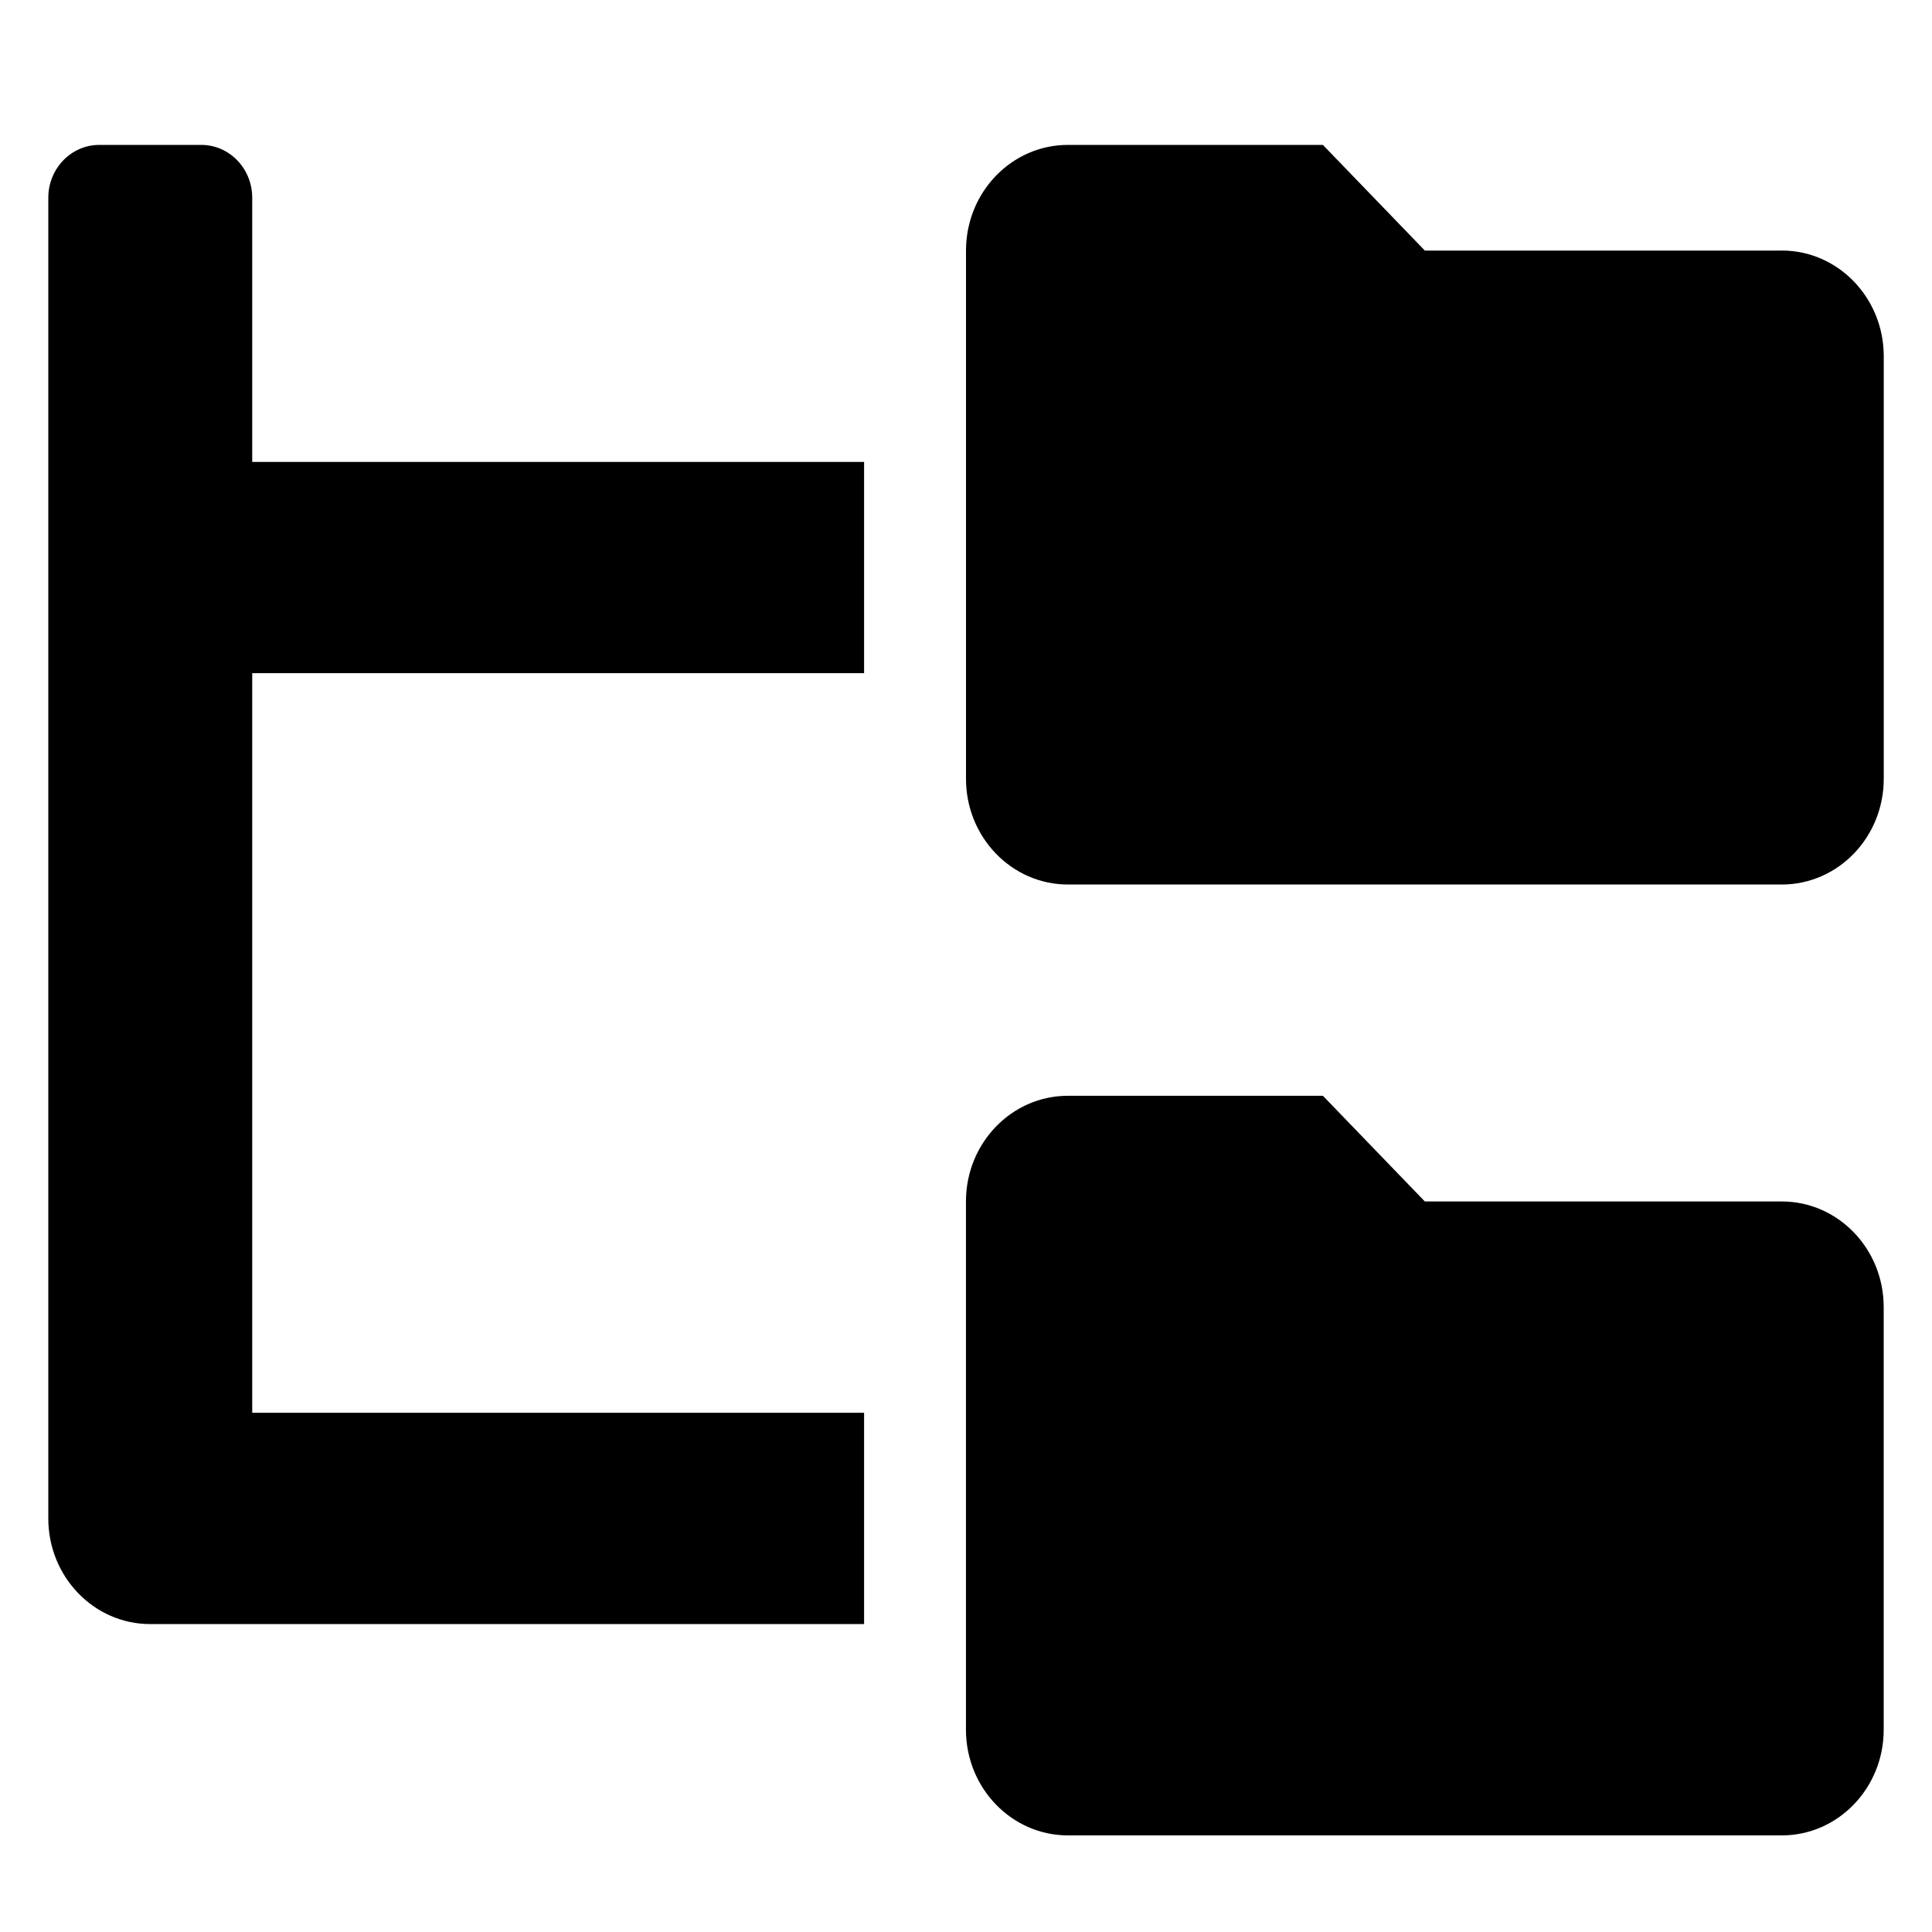
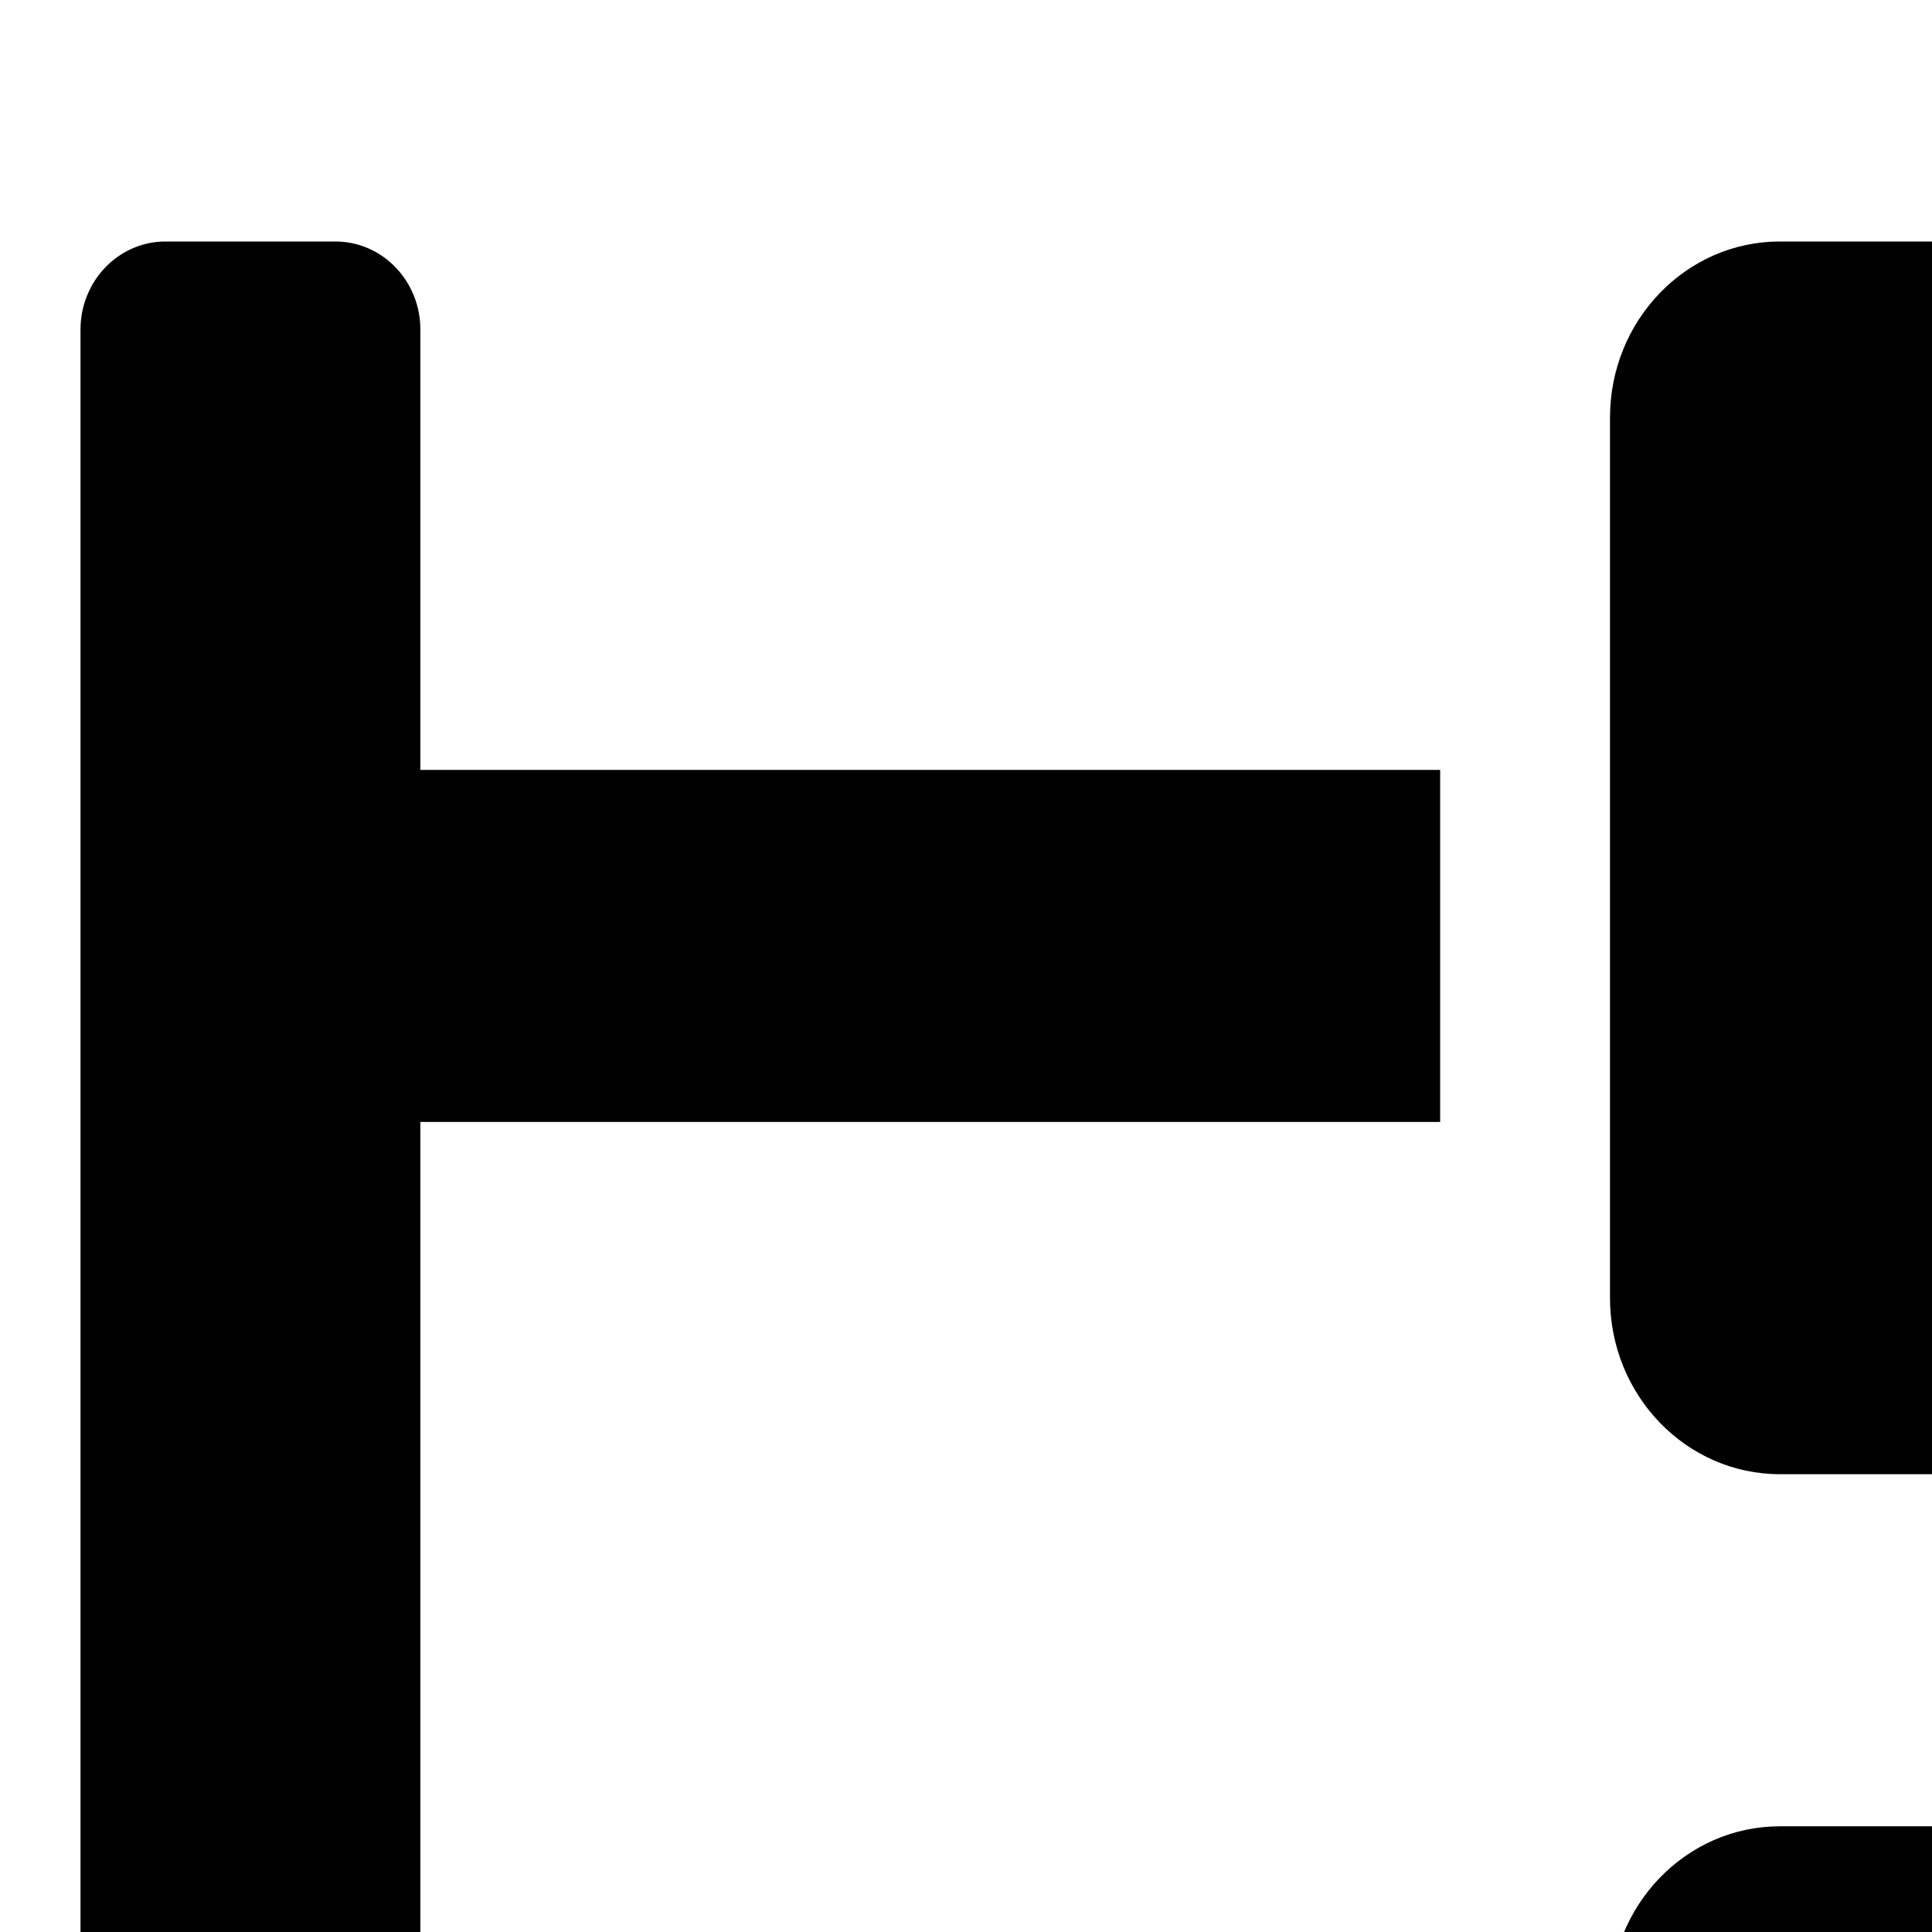
- <svg xmlns="http://www.w3.org/2000/svg" width="40" height="40">
-   <path d="M36.889 5.188H29.5L27.389 3H22.11C20.945 3 20 3.98 20 5.188v10.937c0 1.208.945 2.188 2.111 2.188H36.89c1.166 0 2.111-.98 2.111-2.188v-8.75c0-1.208-.945-2.188-2.111-2.188zm0 19.687H29.5l-2.111-2.188H22.11c-1.166 0-2.111.98-2.111 2.188v10.938C20 37.02 20.945 38 22.111 38H36.89C38.055 38 39 37.02 39 35.812v-8.75c0-1.208-.945-2.187-2.111-2.187zM5.222 4.094C5.222 3.49 4.75 3 4.167 3H2.056C1.473 3 1 3.49 1 4.094v27.343c0 1.209.945 2.188 2.111 2.188H17.89V29.25H5.222V13.937H17.89V9.564H5.222v-5.47z" fill="#000" fill-rule="nonzero" />
+ <svg xmlns="http://www.w3.org/2000/svg" width="1em" height="1em">
+   <path d="M36.889 5.188H29.5L27.389 3H22.11C20.945 3 20 3.98 20 5.188v10.937c0 1.208.945 2.188 2.111 2.188H36.89c1.166 0 2.111-.98 2.111-2.188v-8.75c0-1.208-.945-2.188-2.111-2.188zm0 19.687H29.5l-2.111-2.188H22.11c-1.166 0-2.111.98-2.111 2.188v10.938C20 37.02 20.945 38 22.111 38H36.89C38.055 38 39 37.02 39 35.812v-8.75c0-1.208-.945-2.187-2.111-2.187zM5.222 4.094C5.222 3.49 4.75 3 4.167 3H2.056C1.473 3 1 3.49 1 4.094v27.343c0 1.209.945 2.188 2.111 2.188H17.89V29.25H5.222V13.937H17.89V9.564H5.222v-5.47z" fill="#000" fill-rule="nonzero" style="transform: scale(0.5)" />
</svg>
